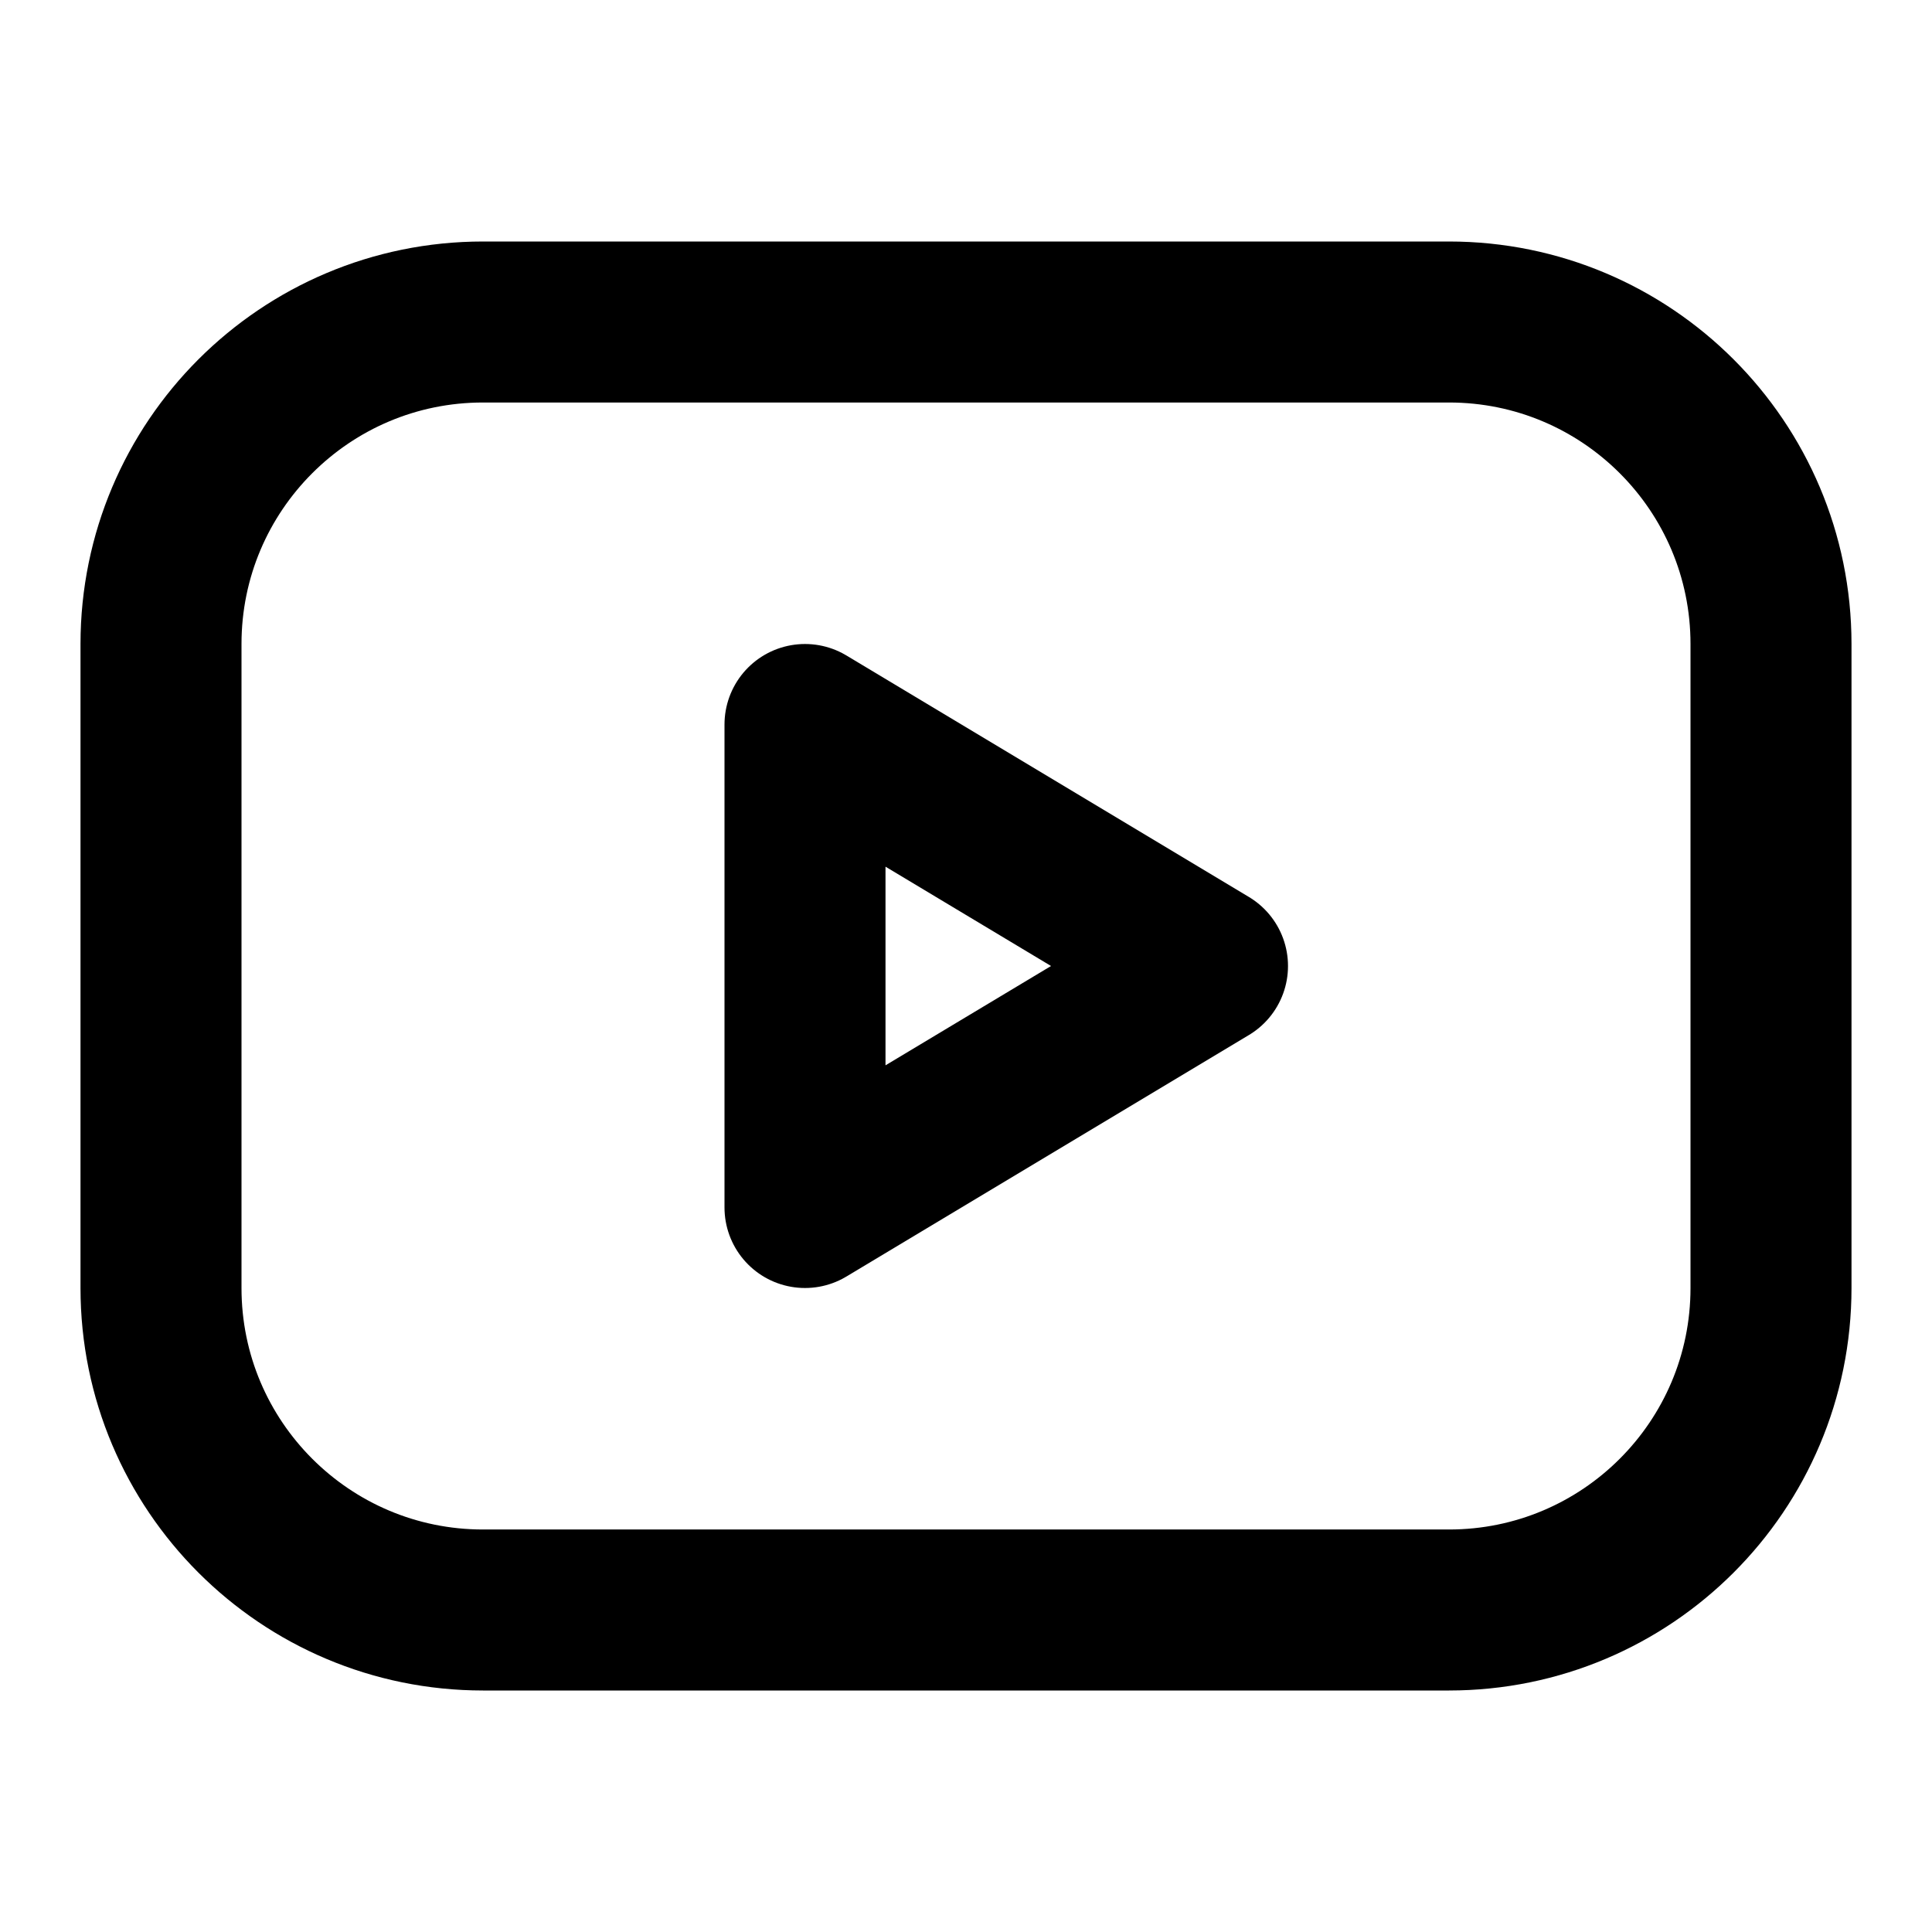
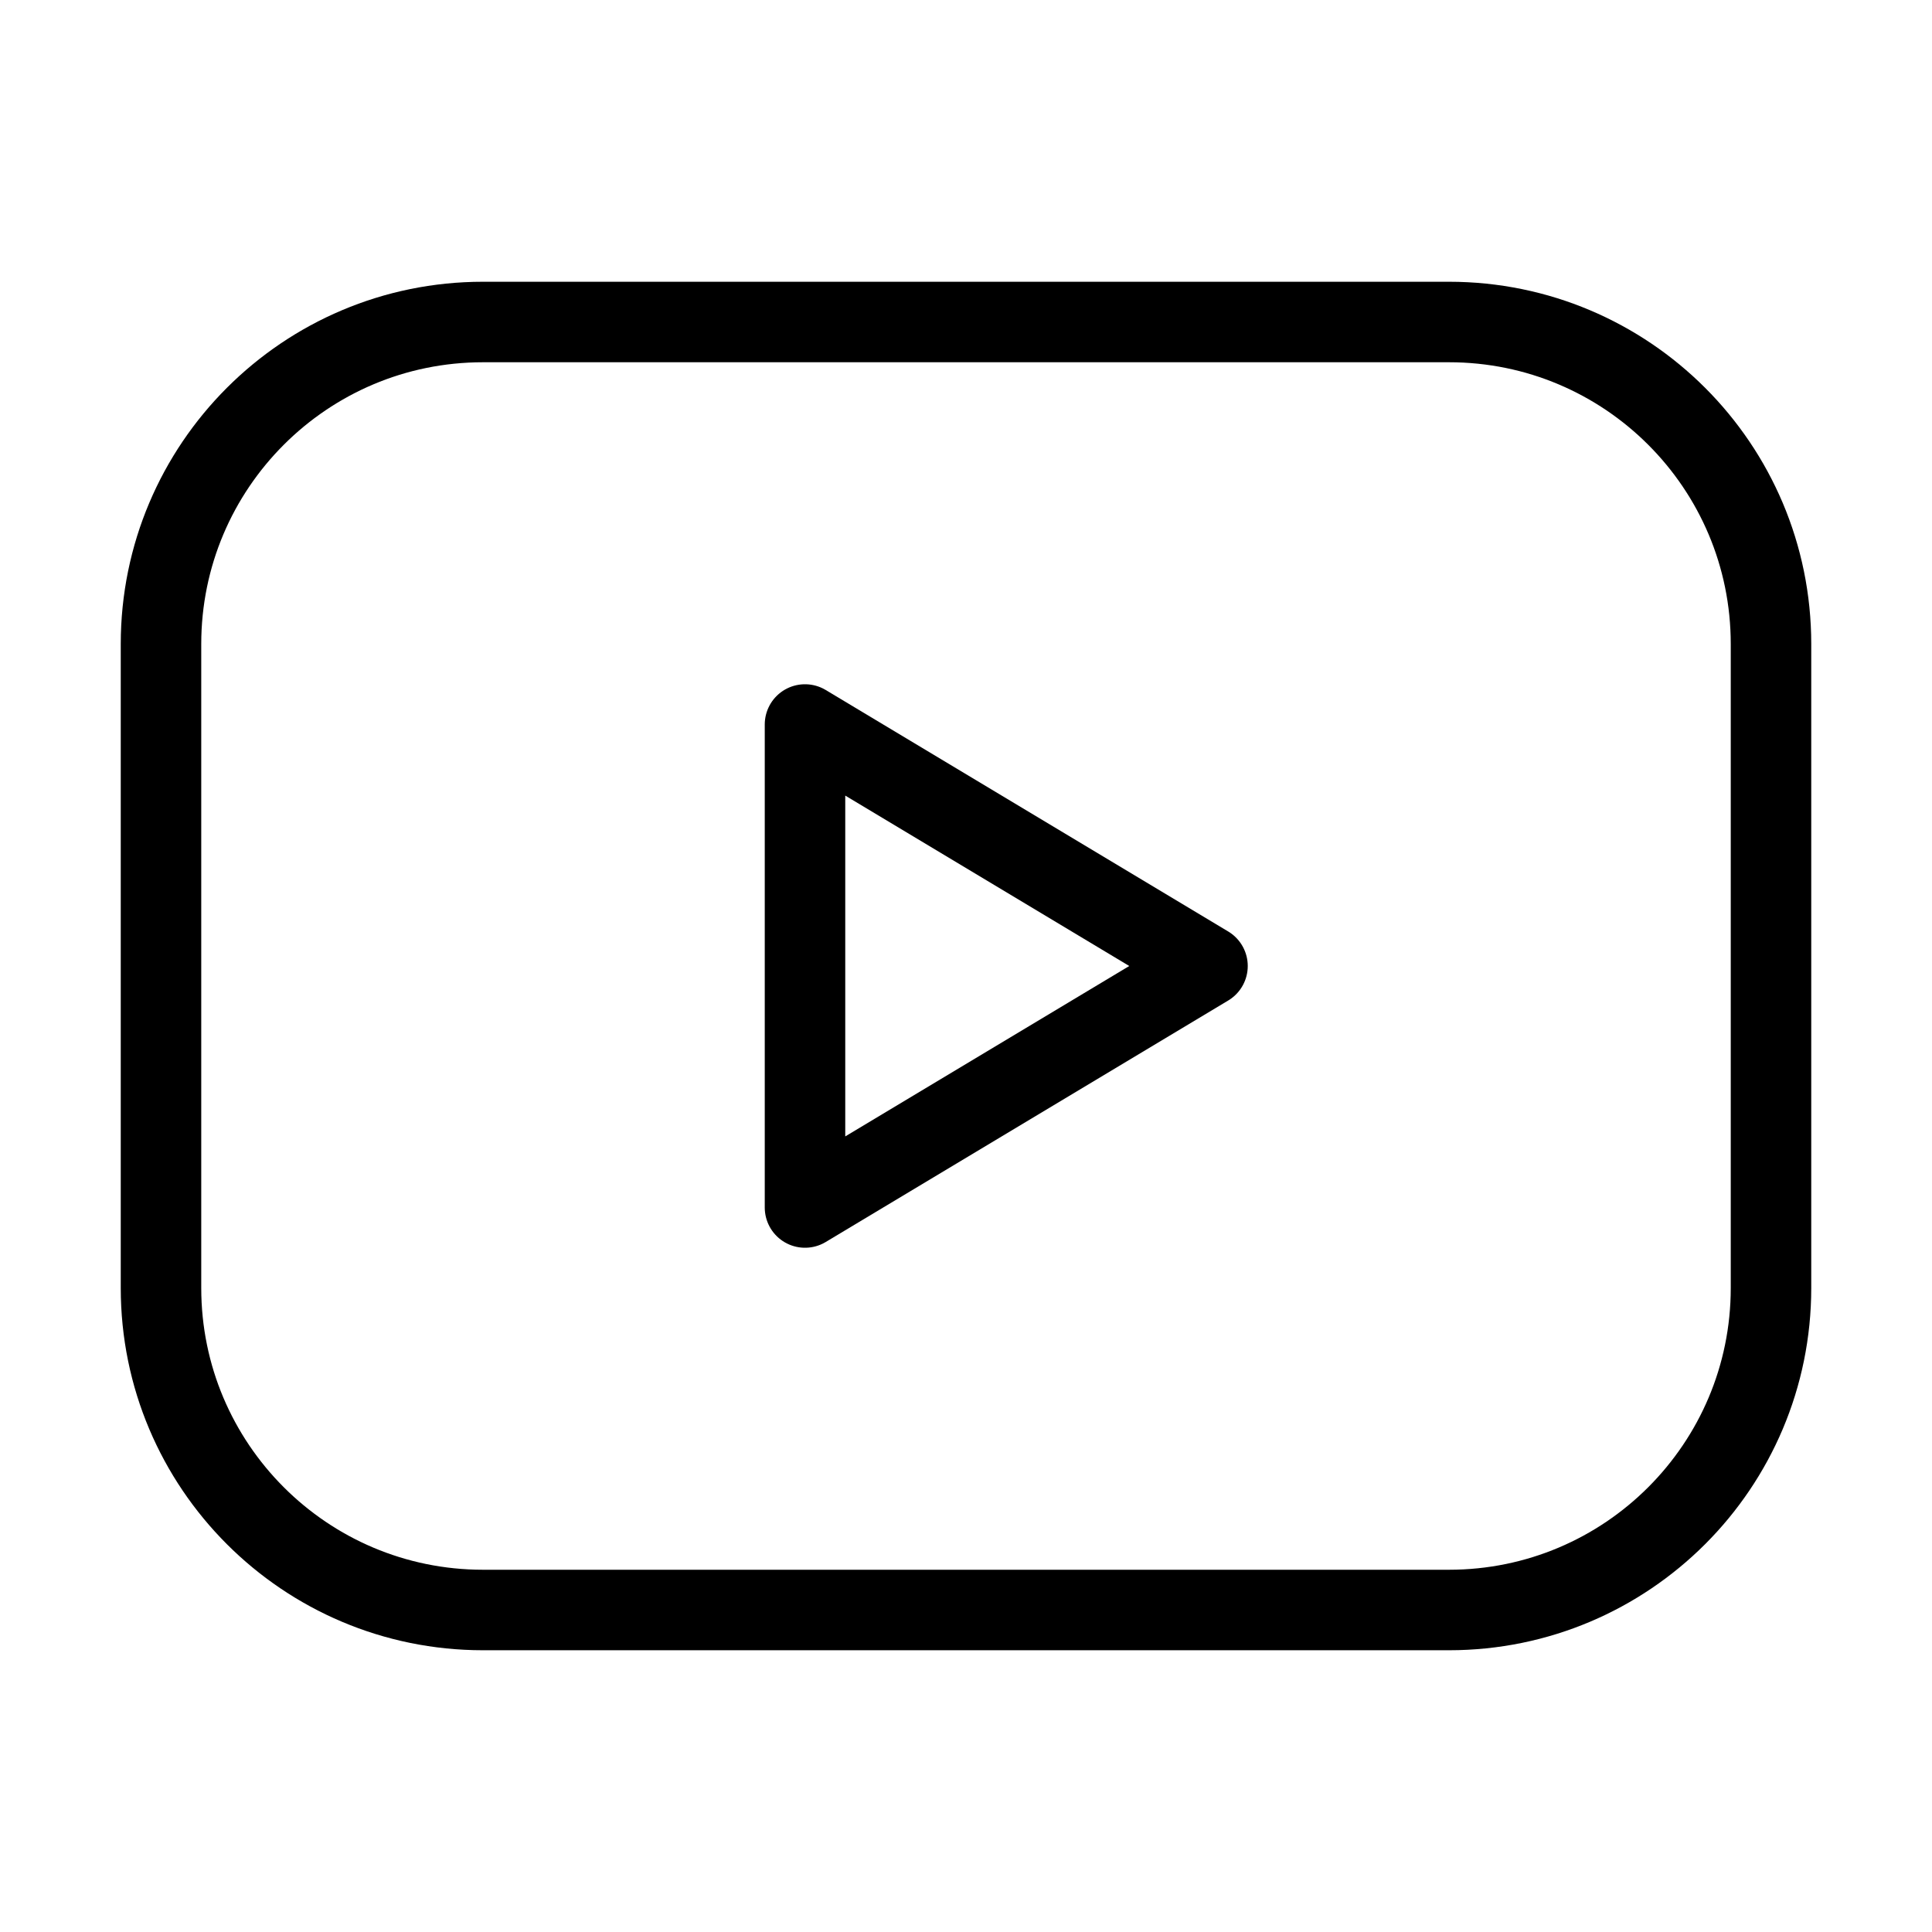
- <svg xmlns="http://www.w3.org/2000/svg" width="24" height="24" viewBox="0 0 24 24" fill="none" stroke="currentColor" stroke-width="2" stroke-linecap="round" stroke-linejoin="round" class="icon icon-tabler icons-tabler-outline icon-tabler-brand-youtube">
+ <svg xmlns="http://www.w3.org/2000/svg" width="24" height="24" viewBox="0 0 24 24" fill="none" stroke="currentColor" stroke-linecap="round" stroke-linejoin="round" class="icon icon-tabler icons-tabler-outline icon-tabler-brand-youtube">
  <path stroke="none" d="M0 0h24v24H0z" fill="none" />
  <path d="M2 8a4 4 0 0 1 4 -4h12a4 4 0 0 1 4 4v8a4 4 0 0 1 -4 4h-12a4 4 0 0 1 -4 -4v-8z" />
  <path d="M10 9l5 3l-5 3z" />
</svg>
